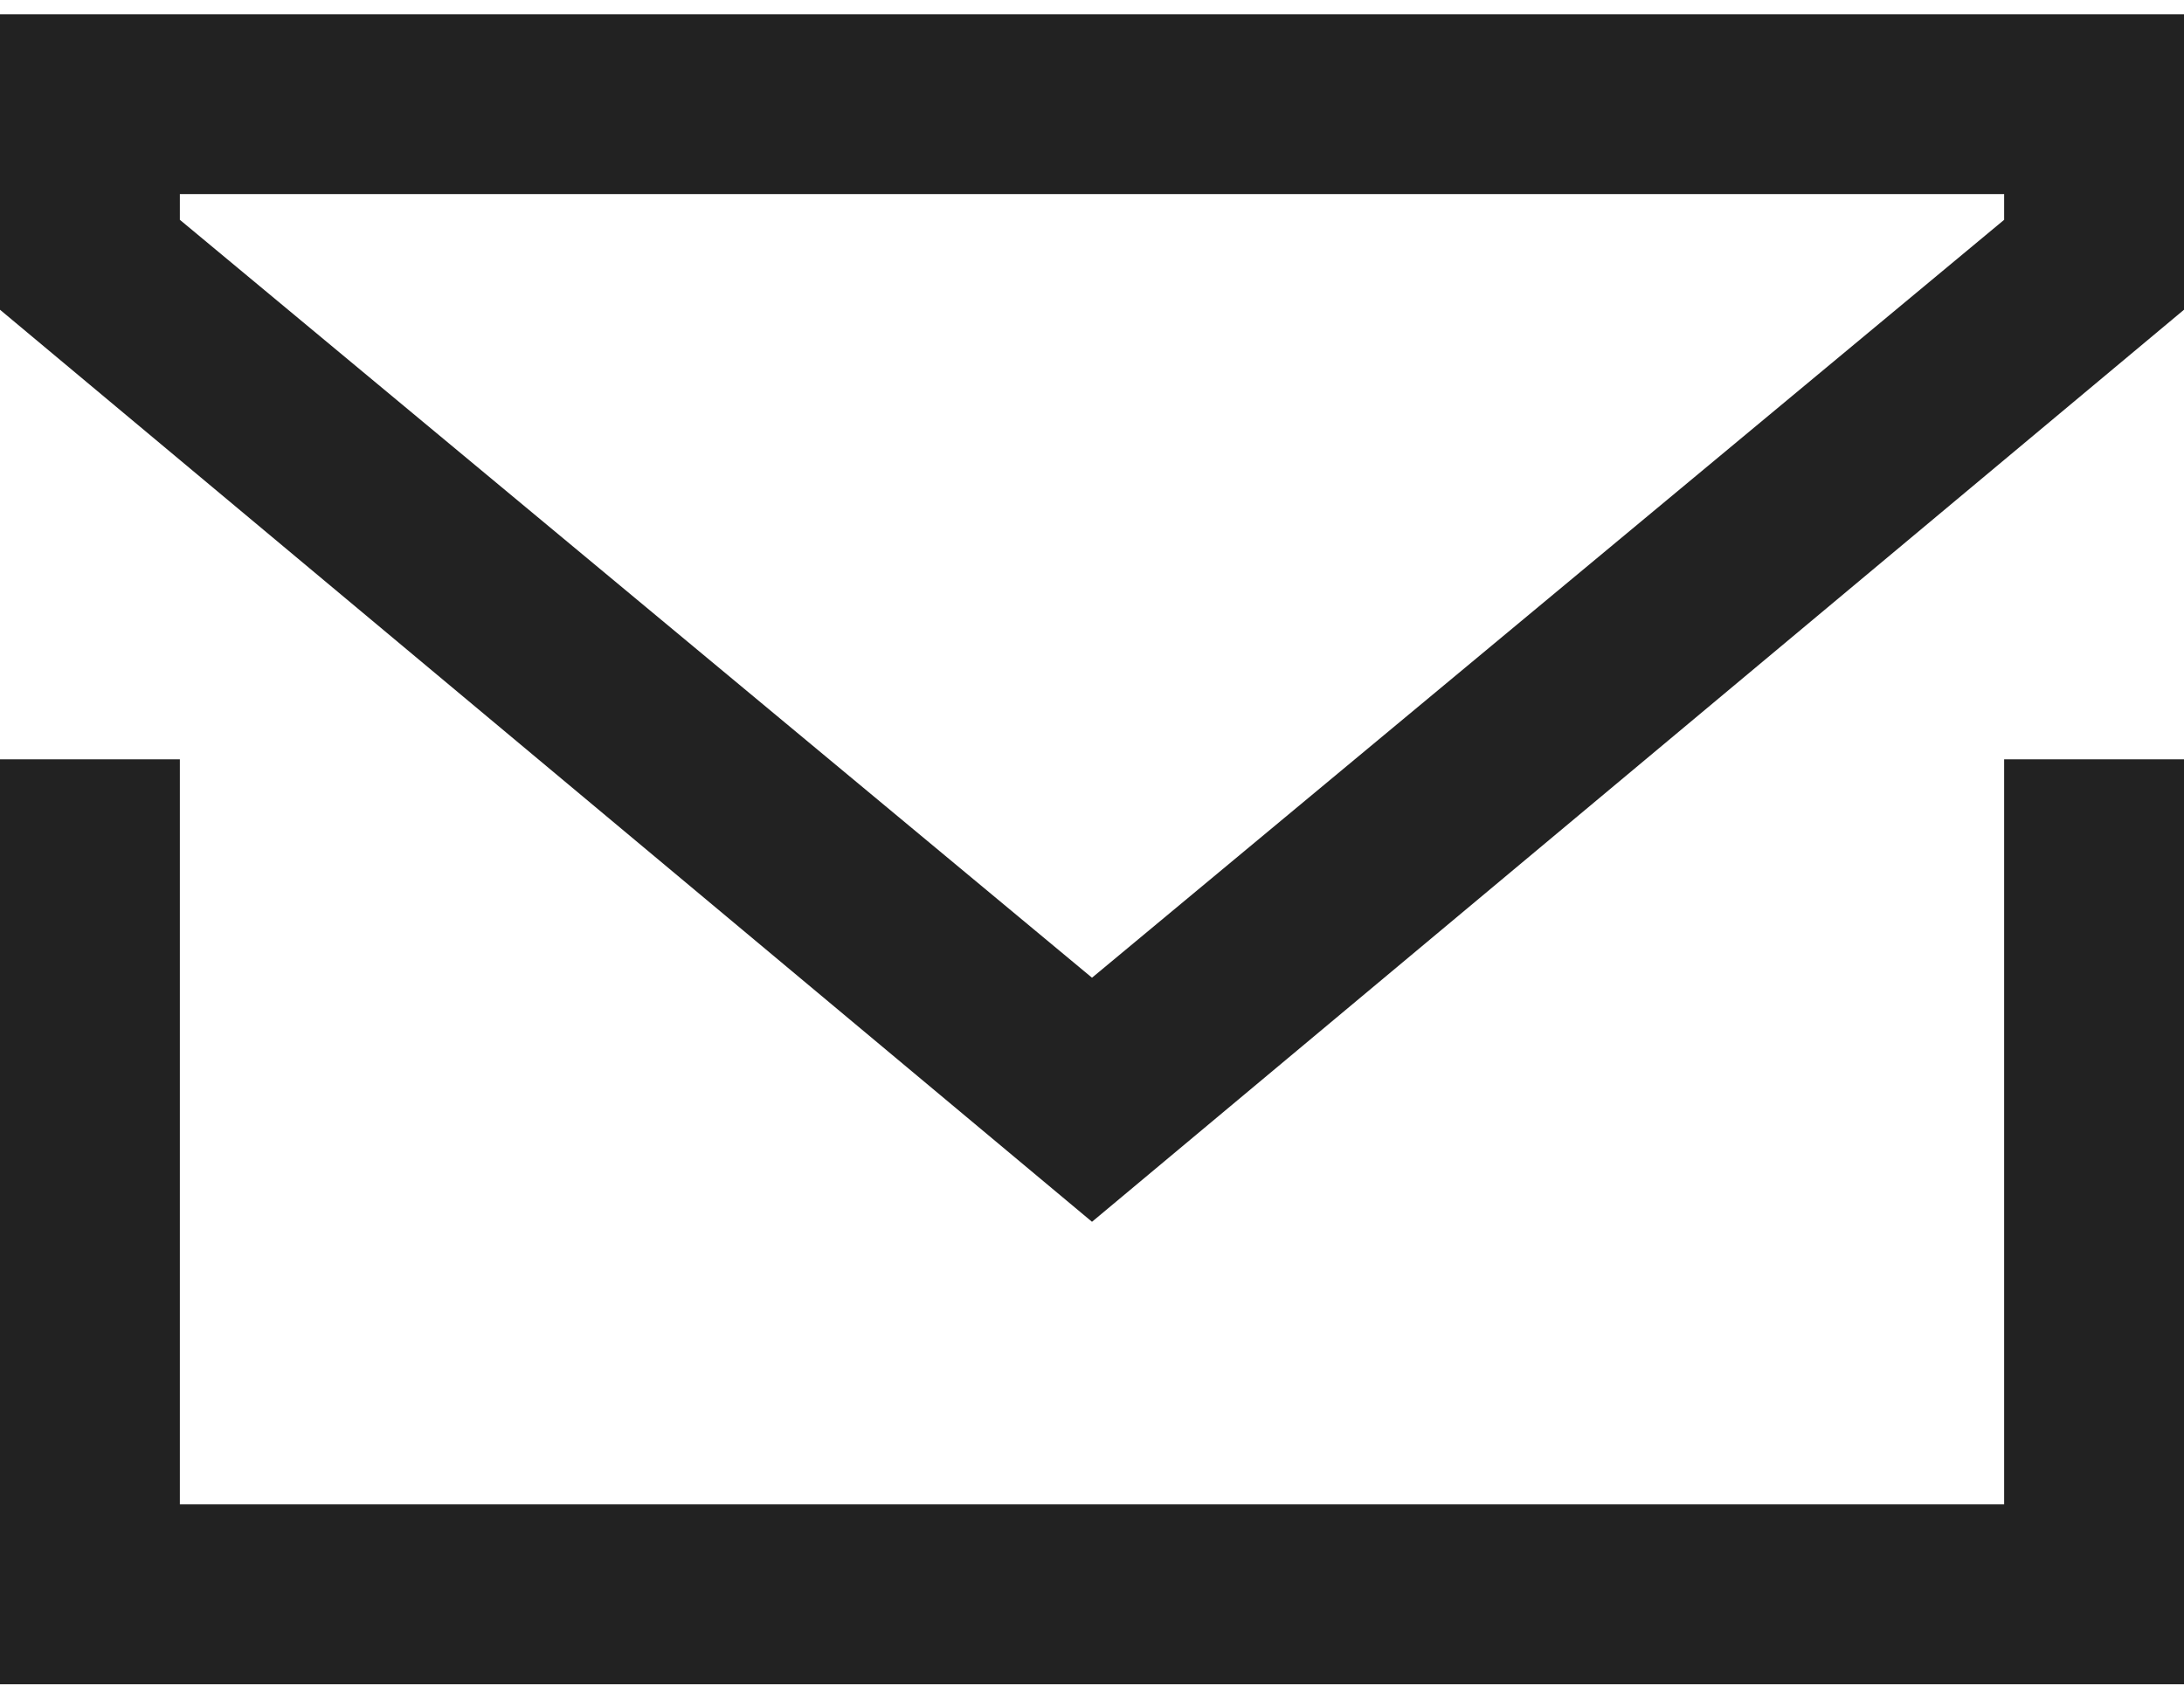
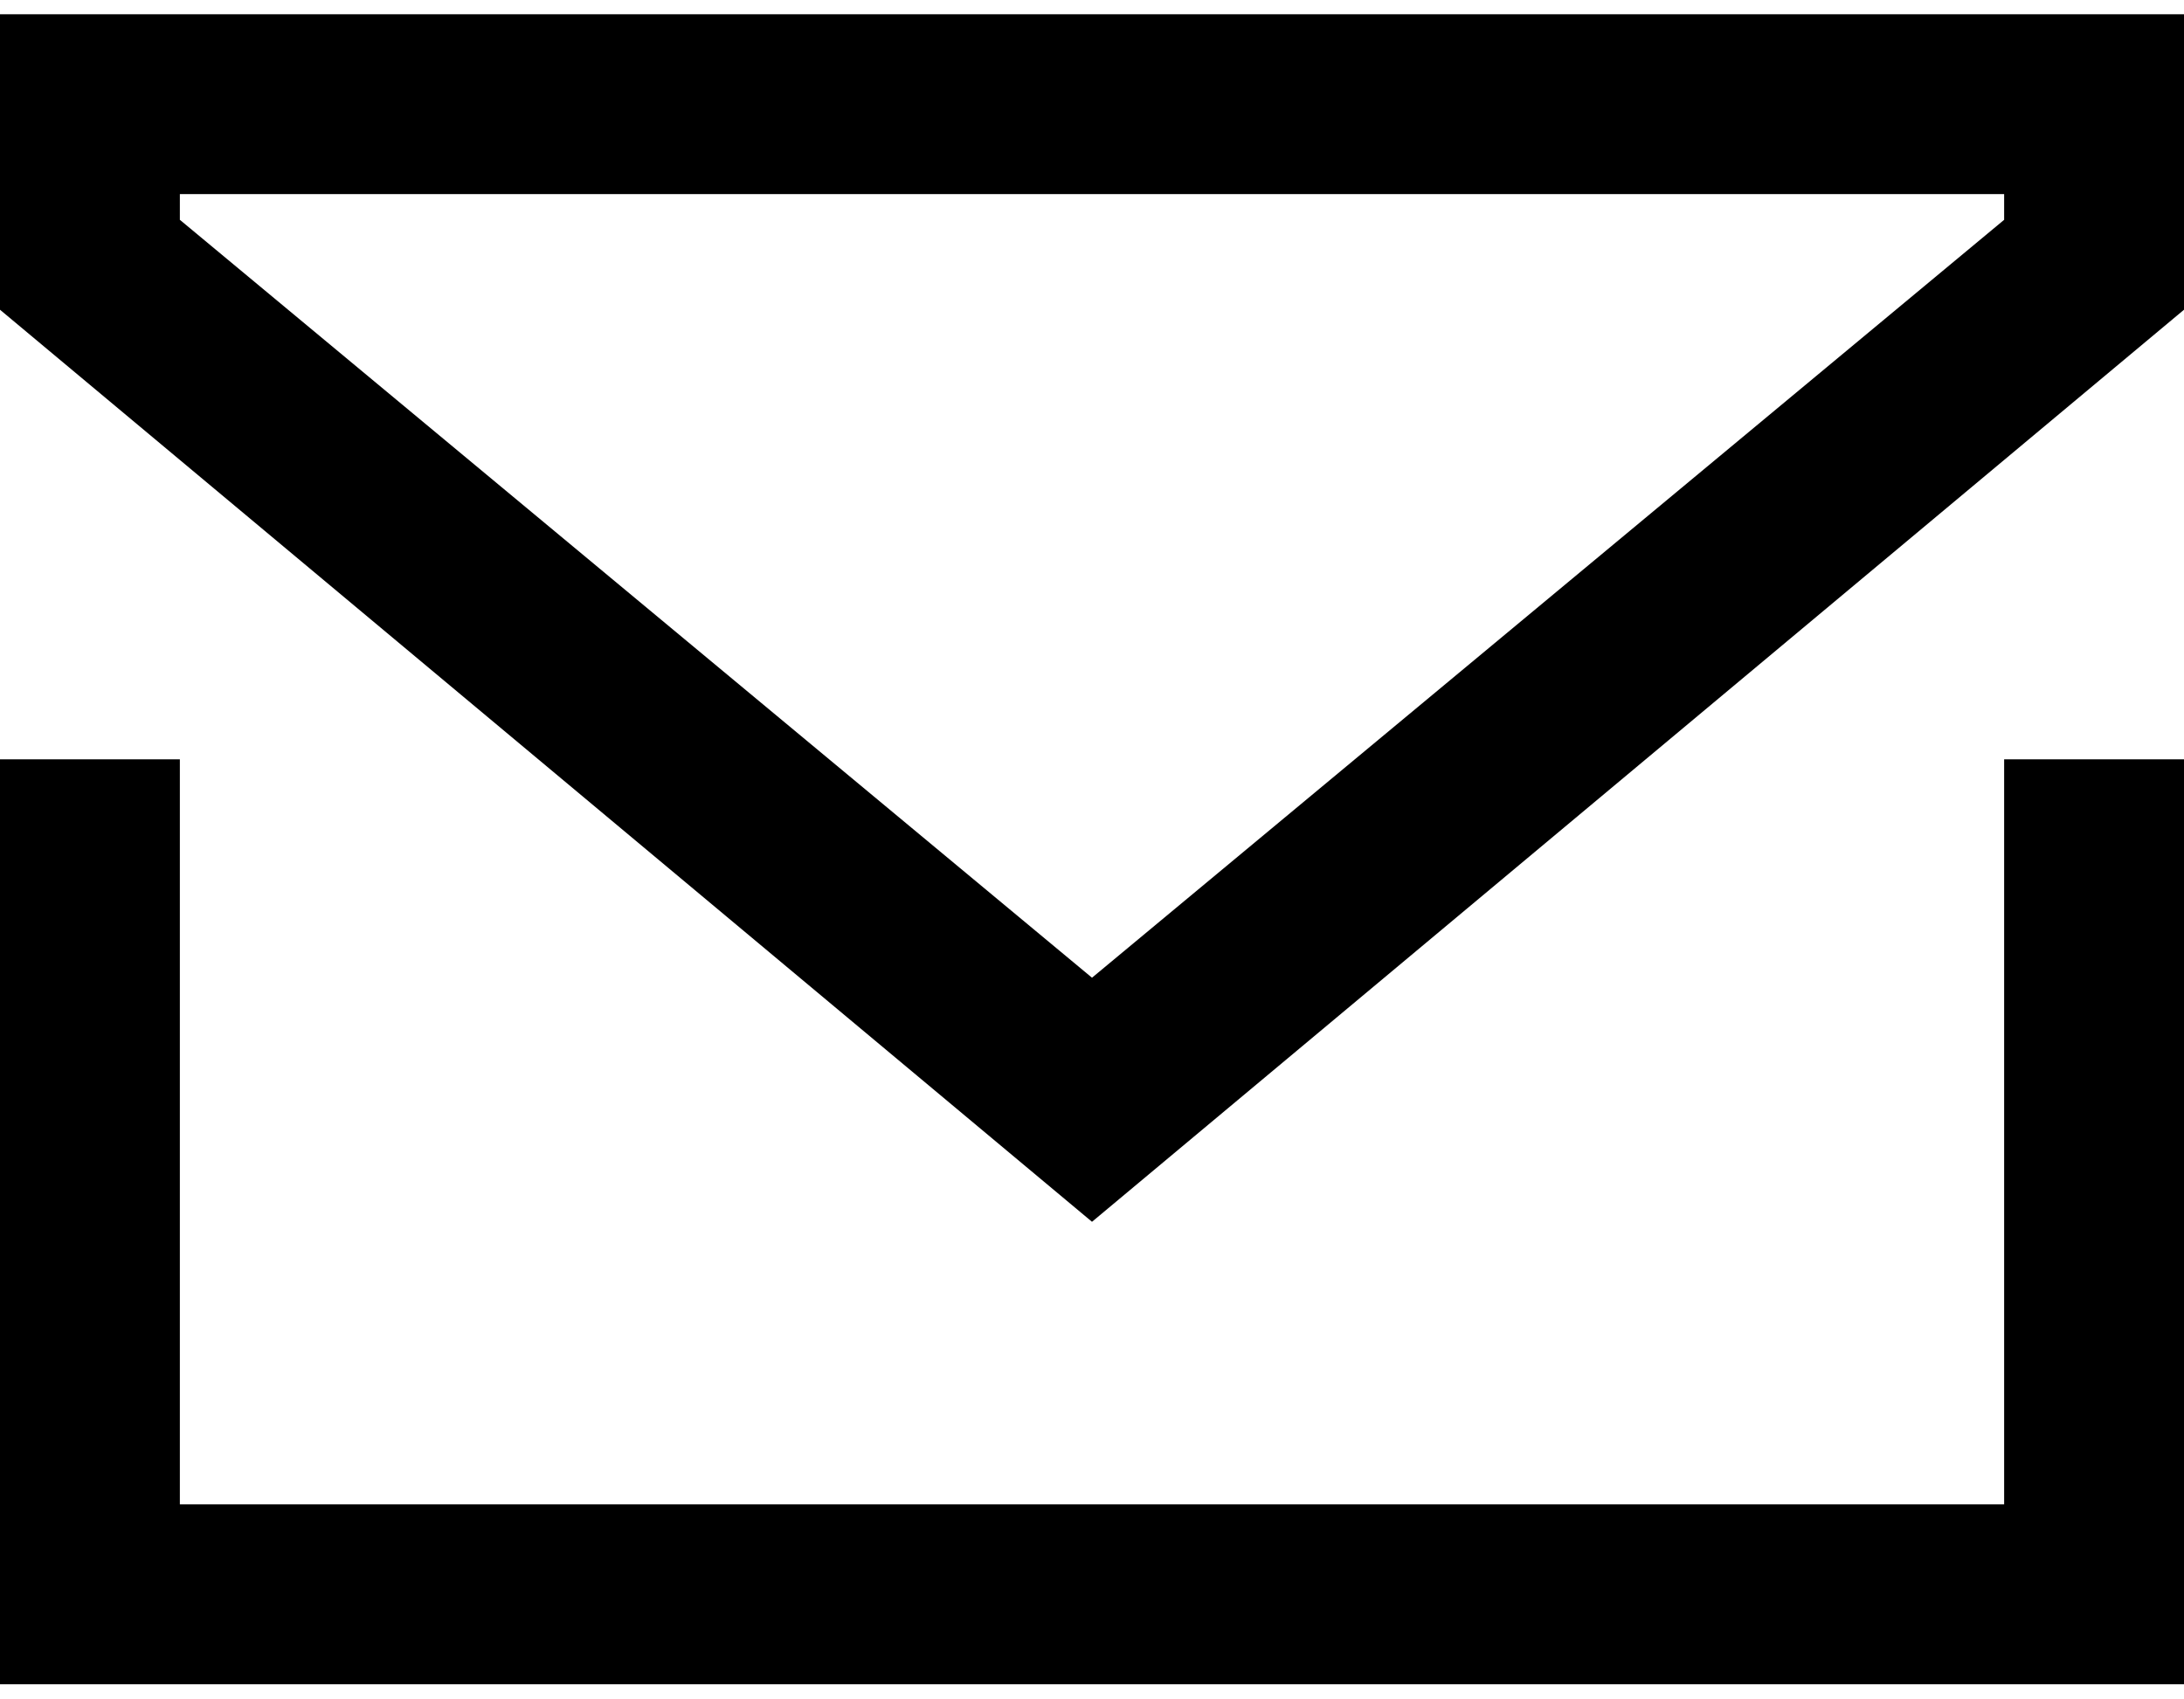
<svg xmlns="http://www.w3.org/2000/svg" version="1.1" id="Layer_1" x="0px" y="0px" width="18" height="14" viewBox="0 0 17 13" style="enable-background:new 0 0 17 13;" xml:space="preserve">
-   <path fill="#222222" d="M15.6,11.6H1.4V5.8H0V13h17V5.8h-1.4V11.6z M0,0v2.3l8.5,7.1L17,2.3V0H0z M15.6,1.6L8.5,7.5L1.4,1.6V1.4h14.2L15.6,1.6z" />
+   <path d="M15.6,11.6H1.4V5.8H0V13h17V5.8h-1.4V11.6z M0,0v2.3l8.5,7.1L17,2.3V0H0z M15.6,1.6L8.5,7.5L1.4,1.6V1.4h14.2L15.6,1.6z" />
</svg>
